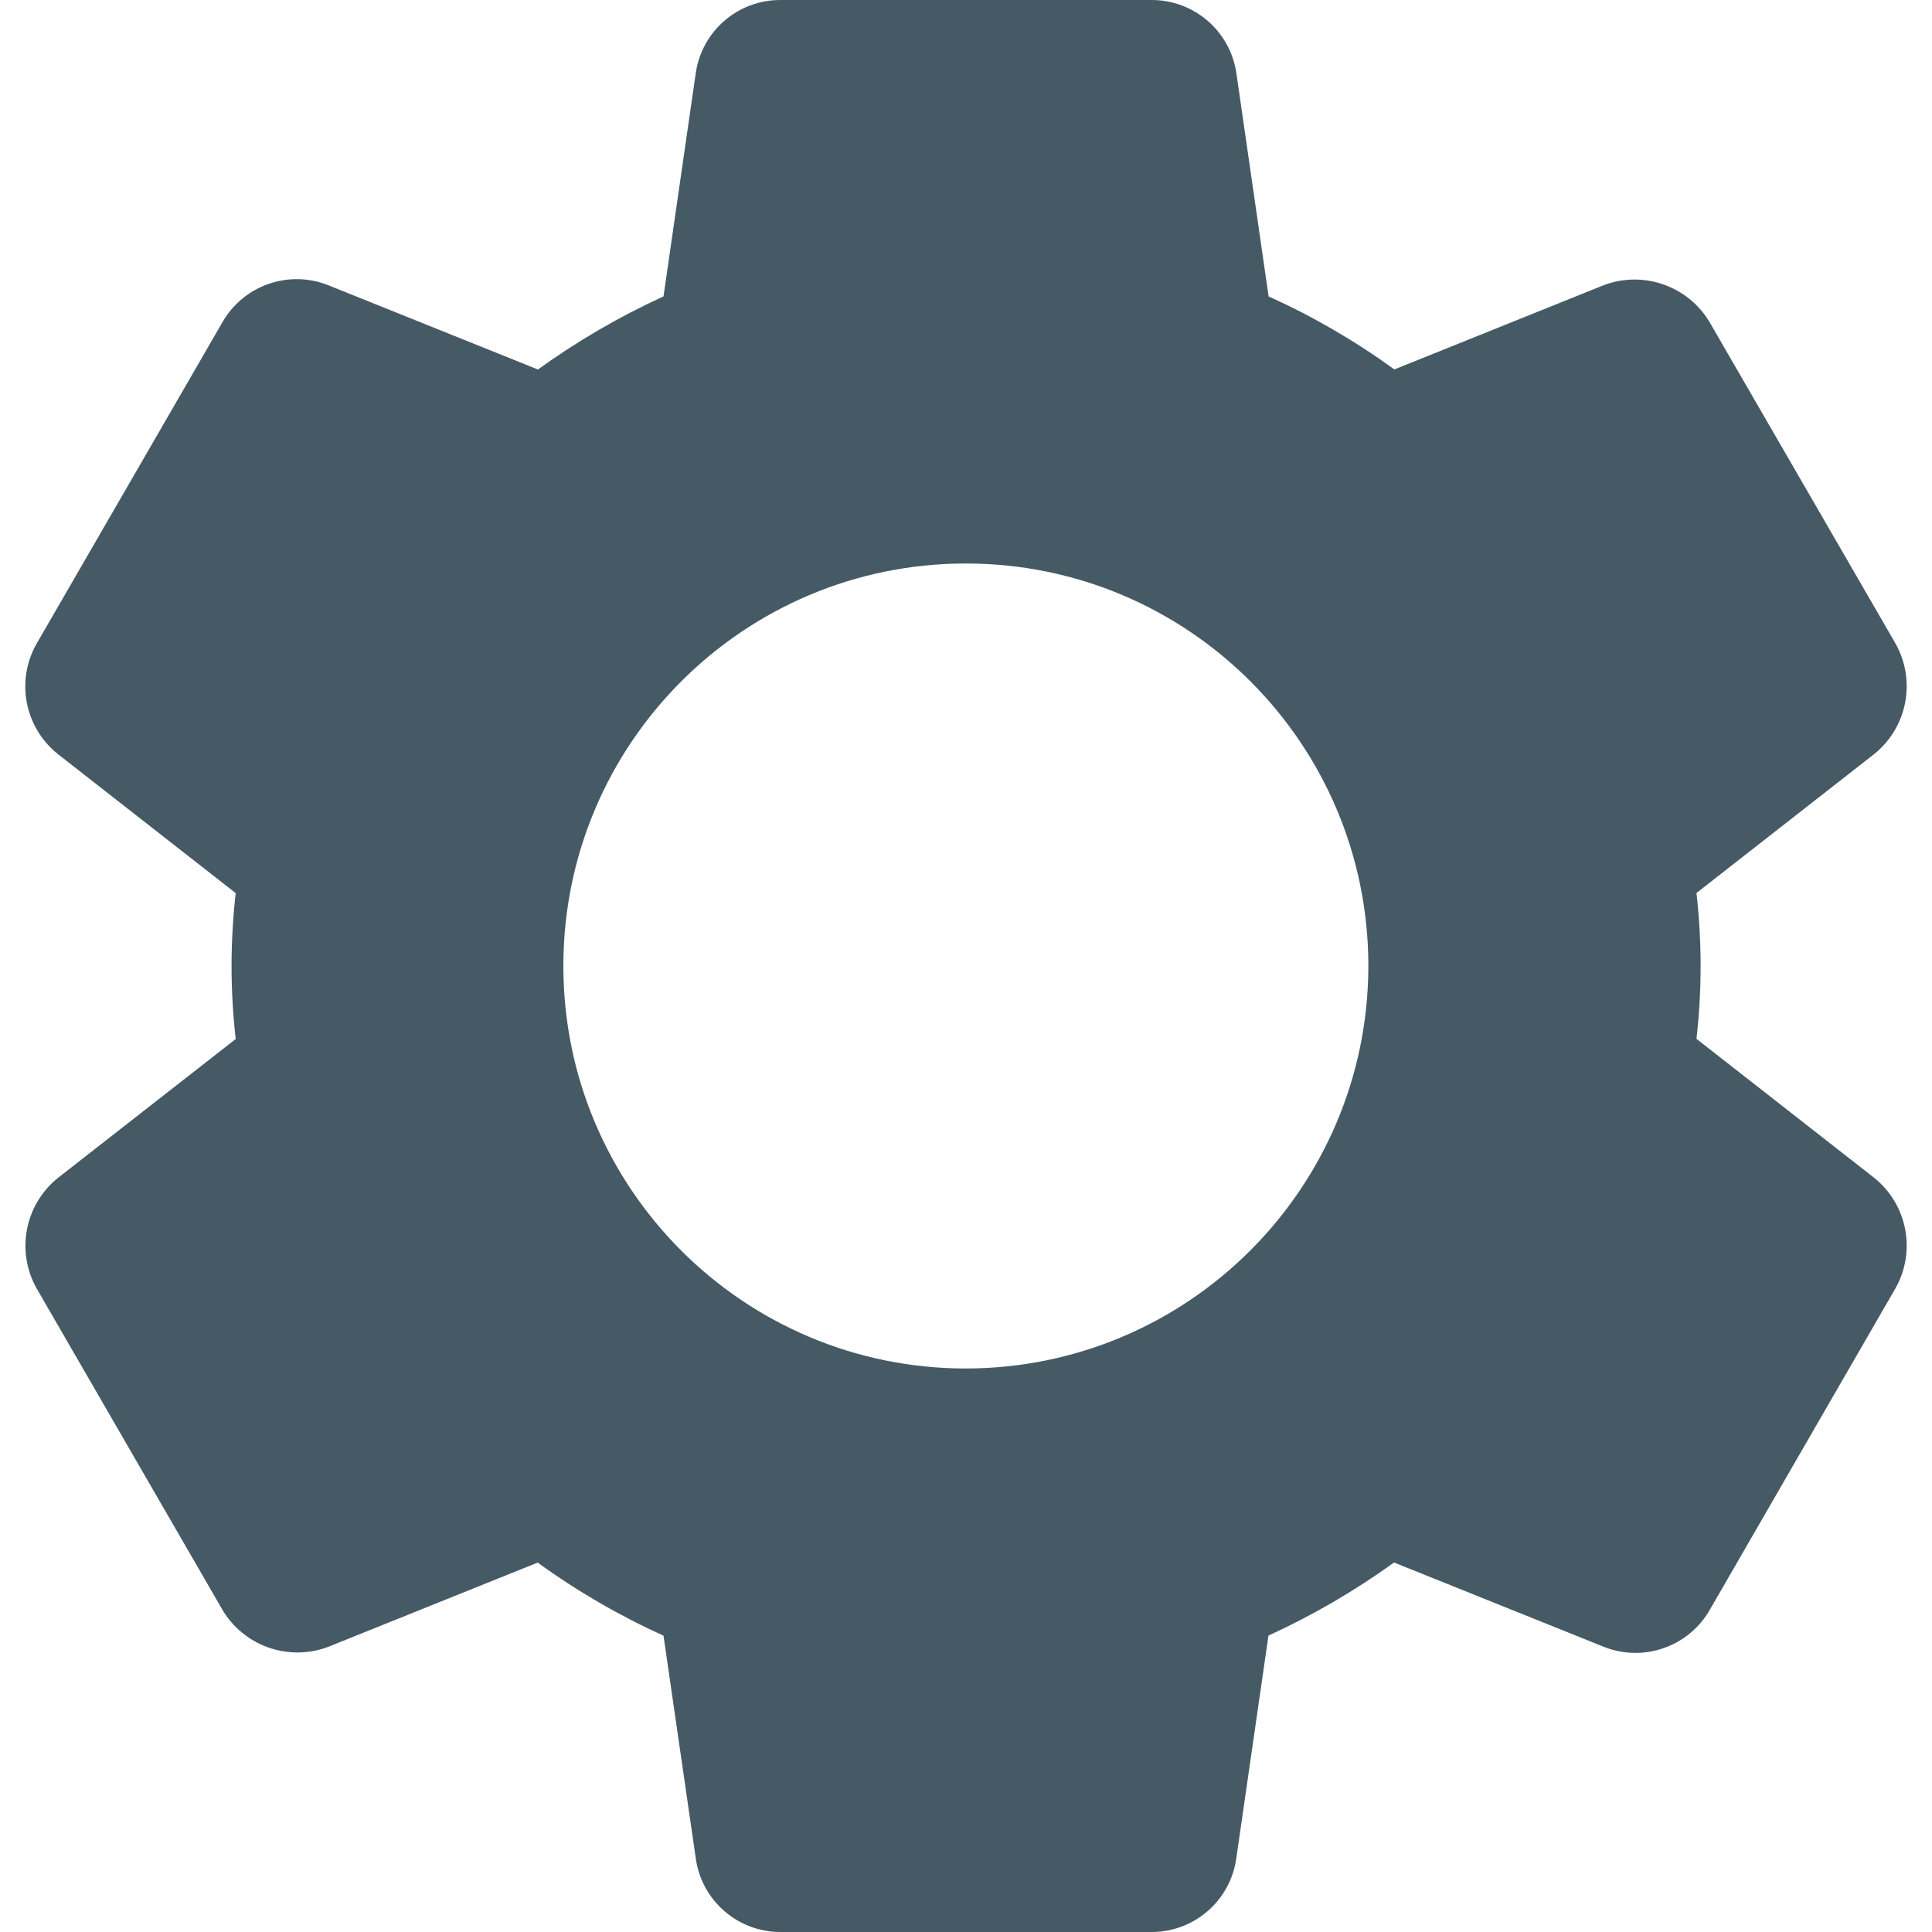
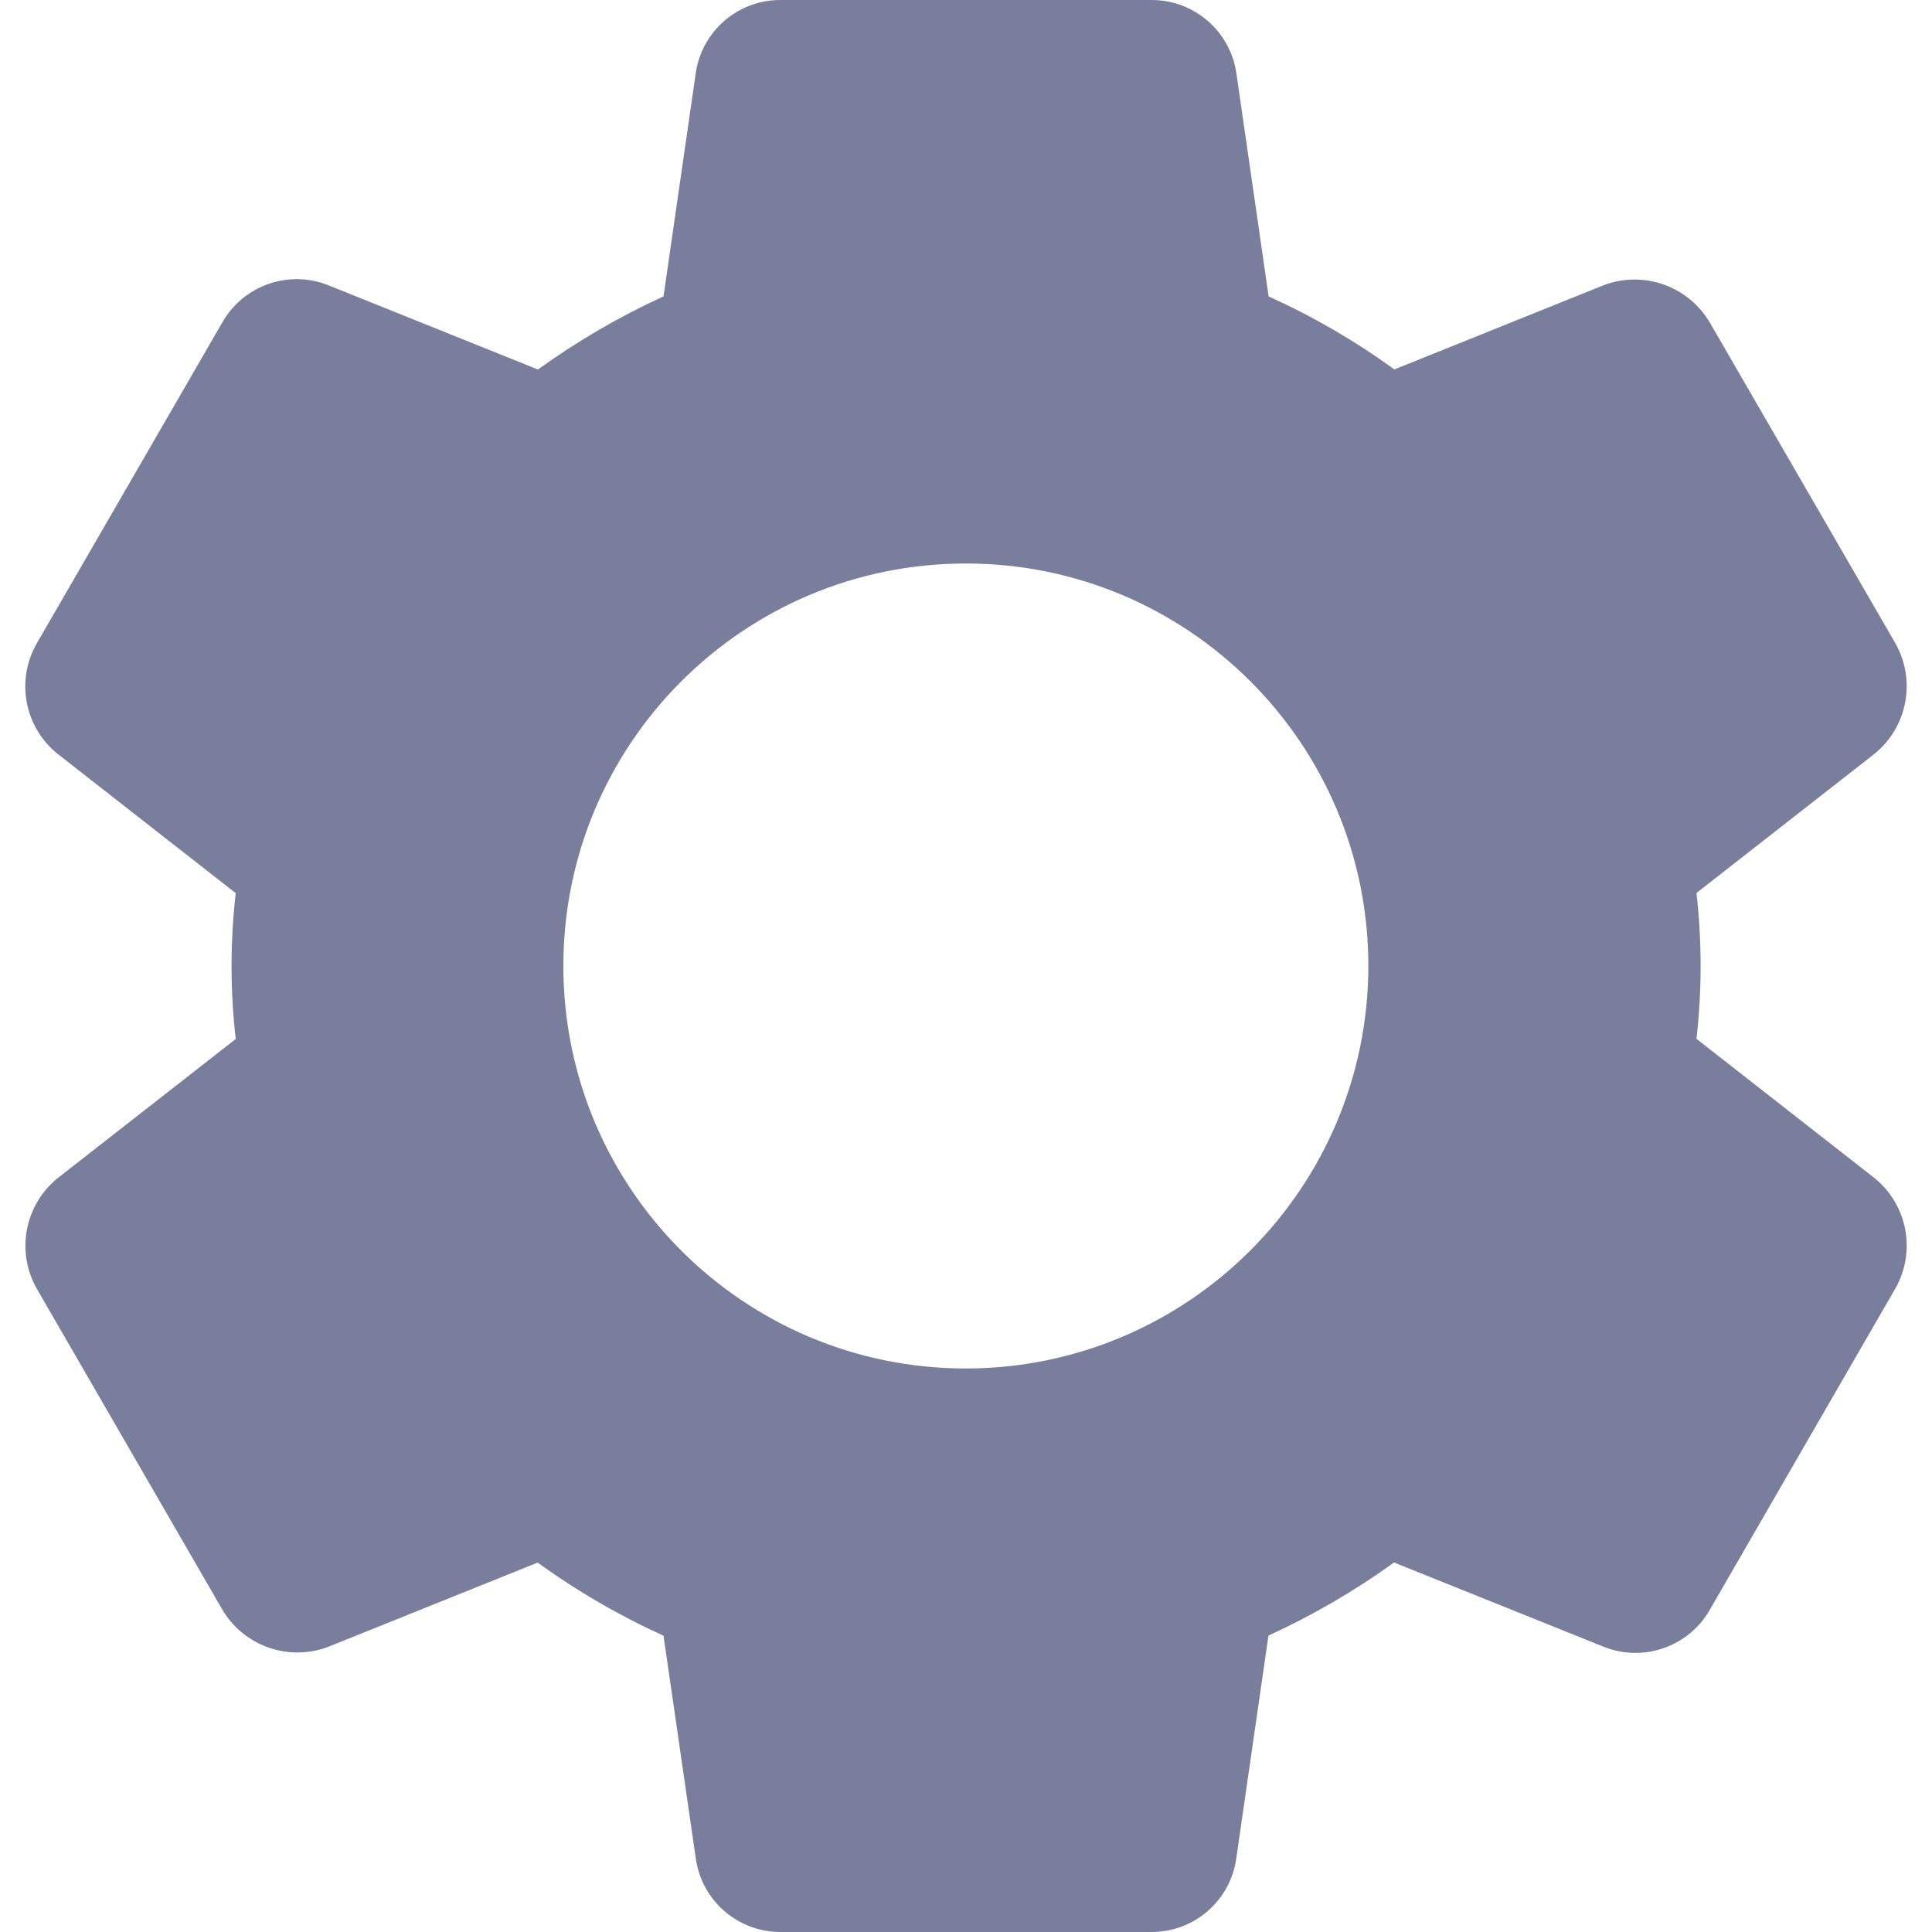
<svg xmlns="http://www.w3.org/2000/svg" version="1.1" id="Capa_1" x="0px" y="0px" viewBox="0 0 512.002 512.002" style="enable-background:new 0 0 512.002 512.002;" xml:space="preserve">
-   <path style="fill:#455A64;" d="M496.647,312.107l-47.061-36.8c1.459-12.844,1.459-25.812,0-38.656l47.104-36.821  c8.827-7.109,11.186-19.575,5.568-29.419l-48.96-84.629c-5.639-9.906-17.649-14.232-28.309-10.197l-55.467,22.315  c-10.423-7.562-21.588-14.045-33.323-19.349l-8.512-58.923c-1.535-11.312-11.24-19.72-22.656-19.627h-98.133  c-11.321-0.068-20.948,8.246-22.528,19.456l-8.533,59.093c-11.699,5.355-22.846,11.843-33.28,19.371L86.94,75.563  c-10.55-4.159-22.549,0.115-28.096,10.005L9.841,170.347c-5.769,9.86-3.394,22.463,5.568,29.547l47.061,36.8  c-1.473,12.843-1.473,25.813,0,38.656l-47.104,36.8c-8.842,7.099-11.212,19.572-5.589,29.419l48.939,84.651  c5.632,9.913,17.649,14.242,28.309,10.197l55.467-22.315c10.432,7.566,21.604,14.056,33.344,19.371l8.533,58.88  c1.502,11.282,11.147,19.694,22.528,19.648h98.133c11.342,0.091,21-8.226,22.592-19.456l8.533-59.093  c11.698-5.357,22.844-11.845,33.28-19.371l55.68,22.379c10.55,4.149,22.543-0.122,28.096-10.005l49.152-85.12  C507.866,331.505,505.447,319.139,496.647,312.107z M255.964,362.667c-58.91,0-106.667-47.756-106.667-106.667  s47.756-106.667,106.667-106.667s106.667,47.756,106.667,106.667C362.56,314.882,314.845,362.597,255.964,362.667z" />
+   <path style="fill:#797e9c;" d="M496.647,312.107l-47.061-36.8c1.459-12.844,1.459-25.812,0-38.656l47.104-36.821  c8.827-7.109,11.186-19.575,5.568-29.419l-48.96-84.629c-5.639-9.906-17.649-14.232-28.309-10.197l-55.467,22.315  c-10.423-7.562-21.588-14.045-33.323-19.349l-8.512-58.923c-1.535-11.312-11.24-19.72-22.656-19.627h-98.133  c-11.321-0.068-20.948,8.246-22.528,19.456l-8.533,59.093c-11.699,5.355-22.846,11.843-33.28,19.371L86.94,75.563  c-10.55-4.159-22.549,0.115-28.096,10.005L9.841,170.347c-5.769,9.86-3.394,22.463,5.568,29.547l47.061,36.8  c-1.473,12.843-1.473,25.813,0,38.656l-47.104,36.8c-8.842,7.099-11.212,19.572-5.589,29.419l48.939,84.651  c5.632,9.913,17.649,14.242,28.309,10.197l55.467-22.315c10.432,7.566,21.604,14.056,33.344,19.371l8.533,58.88  c1.502,11.282,11.147,19.694,22.528,19.648h98.133c11.342,0.091,21-8.226,22.592-19.456l8.533-59.093  c11.698-5.357,22.844-11.845,33.28-19.371l55.68,22.379c10.55,4.149,22.543-0.122,28.096-10.005l49.152-85.12  C507.866,331.505,505.447,319.139,496.647,312.107z M255.964,362.667c-58.91,0-106.667-47.756-106.667-106.667  s47.756-106.667,106.667-106.667s106.667,47.756,106.667,106.667C362.56,314.882,314.845,362.597,255.964,362.667z" />
  <g>
</g>
  <g>
</g>
  <g>
</g>
  <g>
</g>
  <g>
</g>
  <g>
</g>
  <g>
</g>
  <g>
</g>
  <g>
</g>
  <g>
</g>
  <g>
</g>
  <g>
</g>
  <g>
</g>
  <g>
</g>
  <g>
</g>
</svg>
